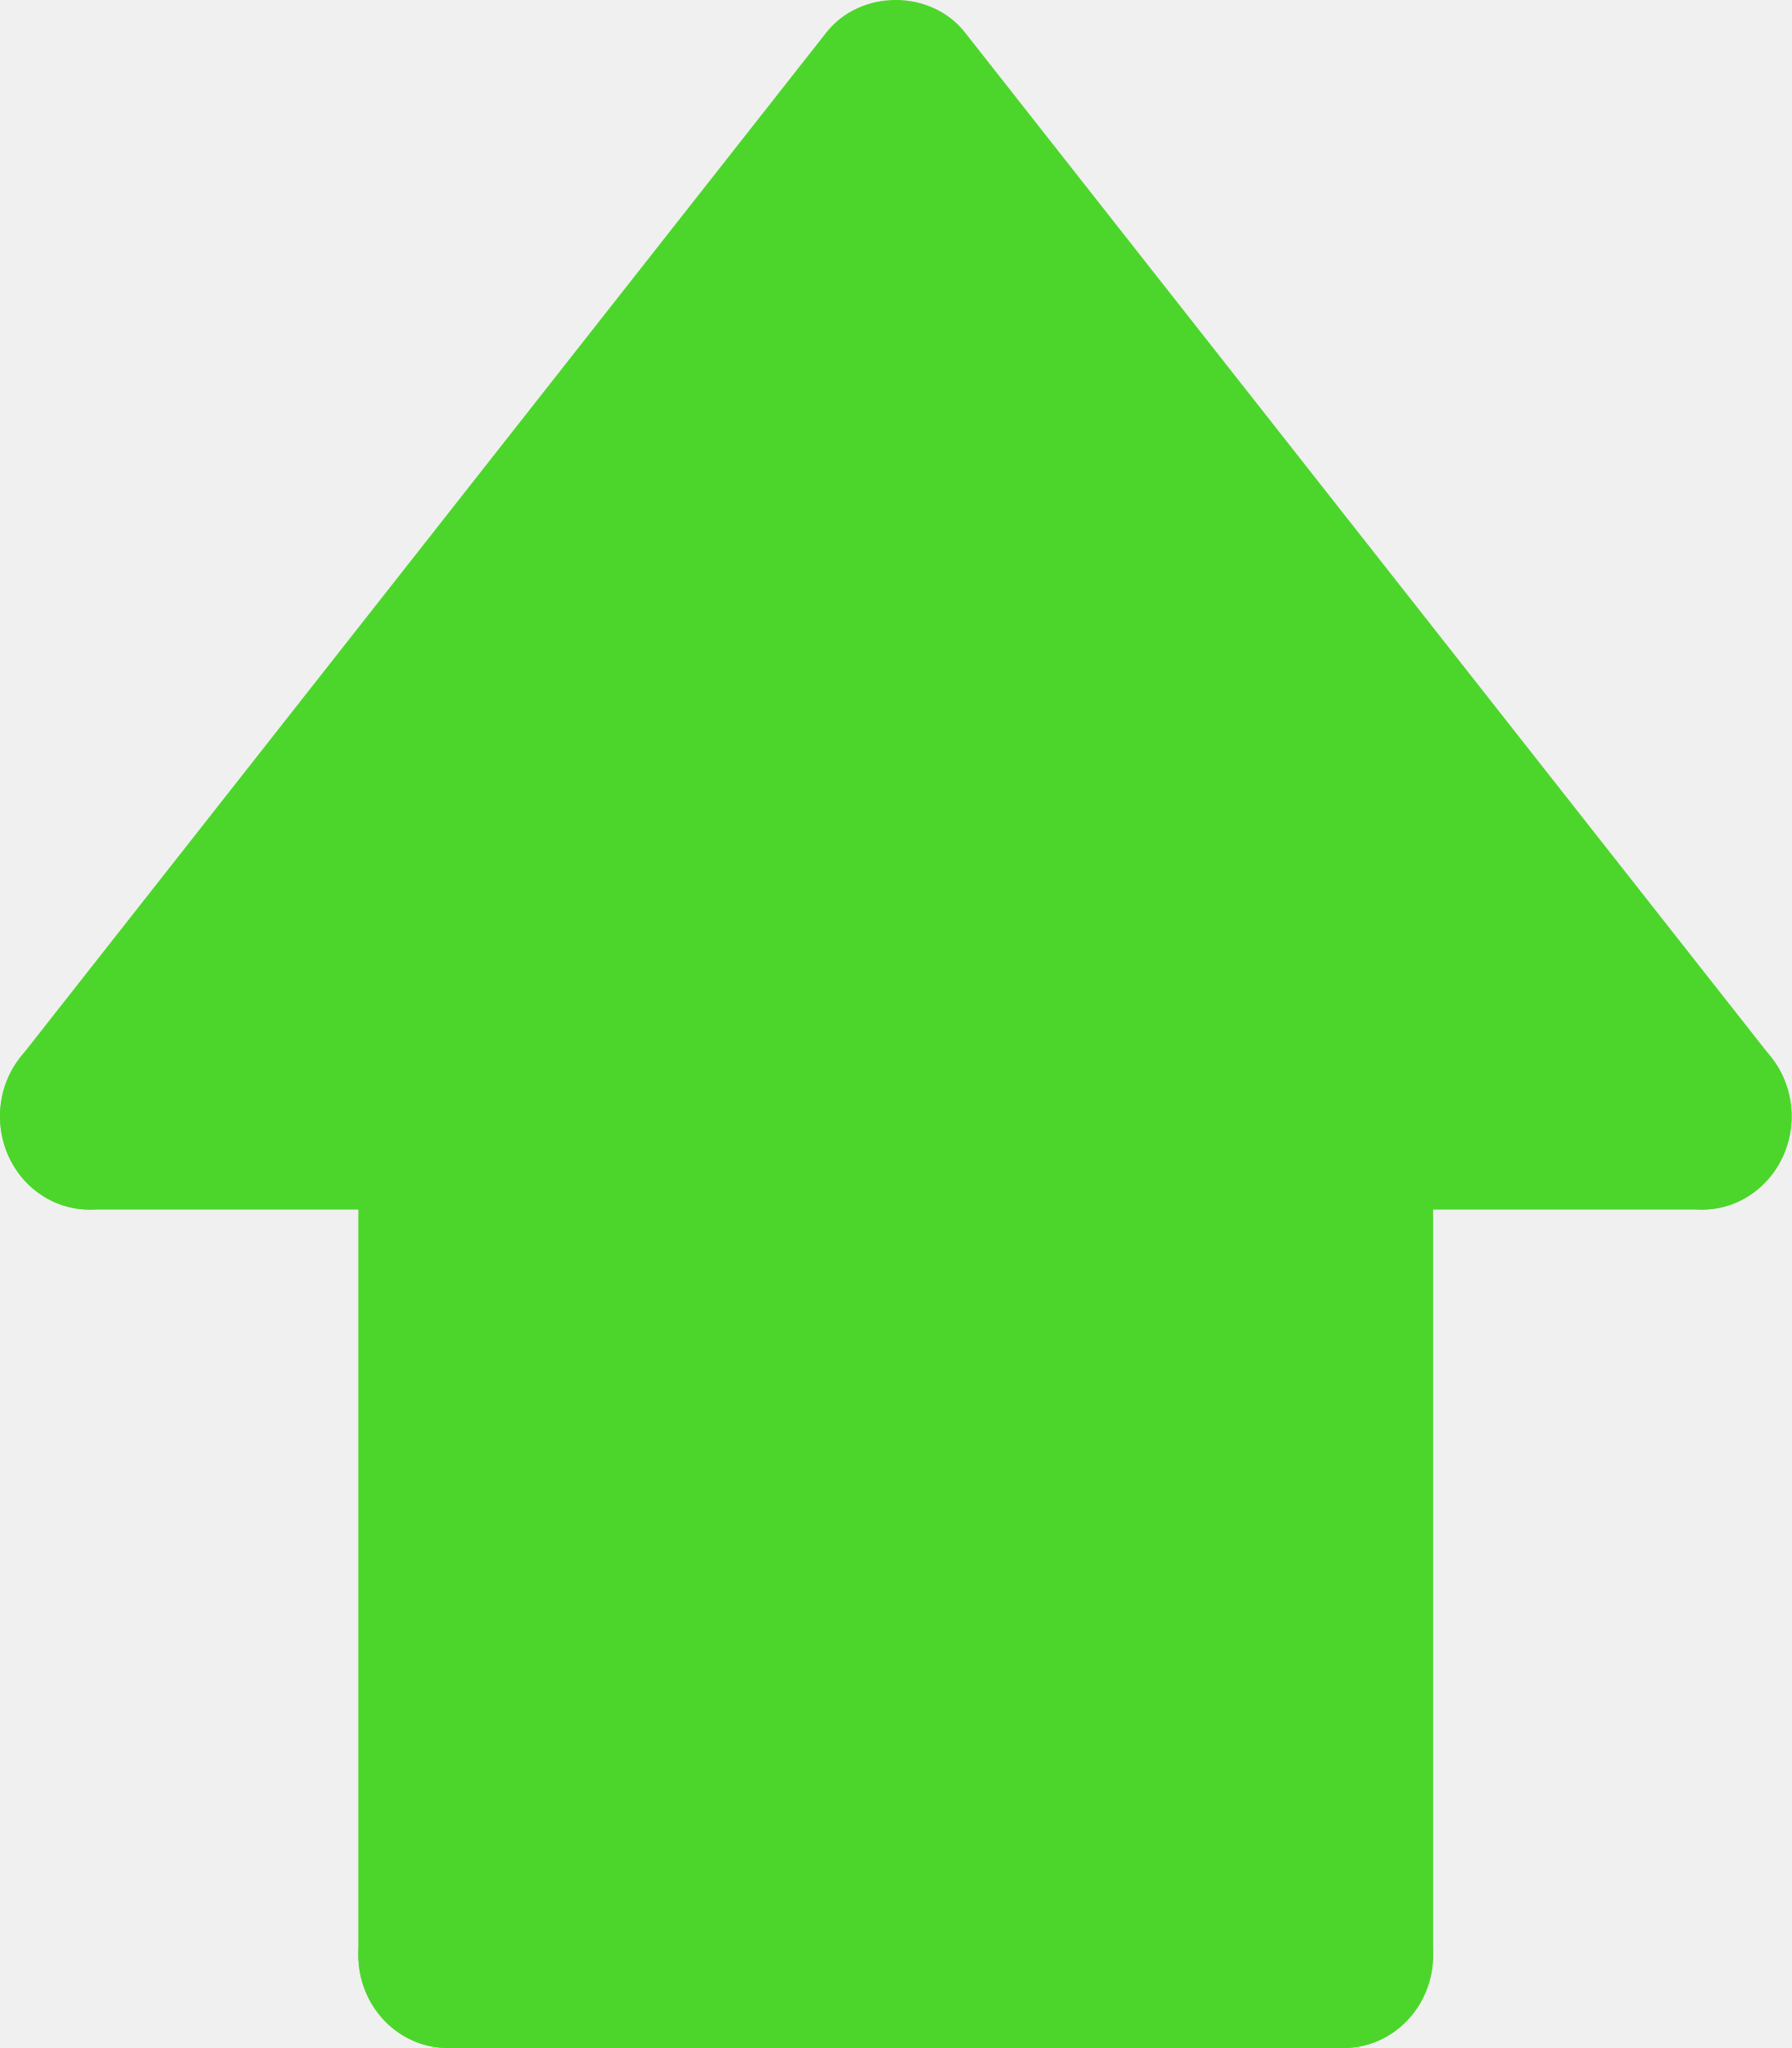
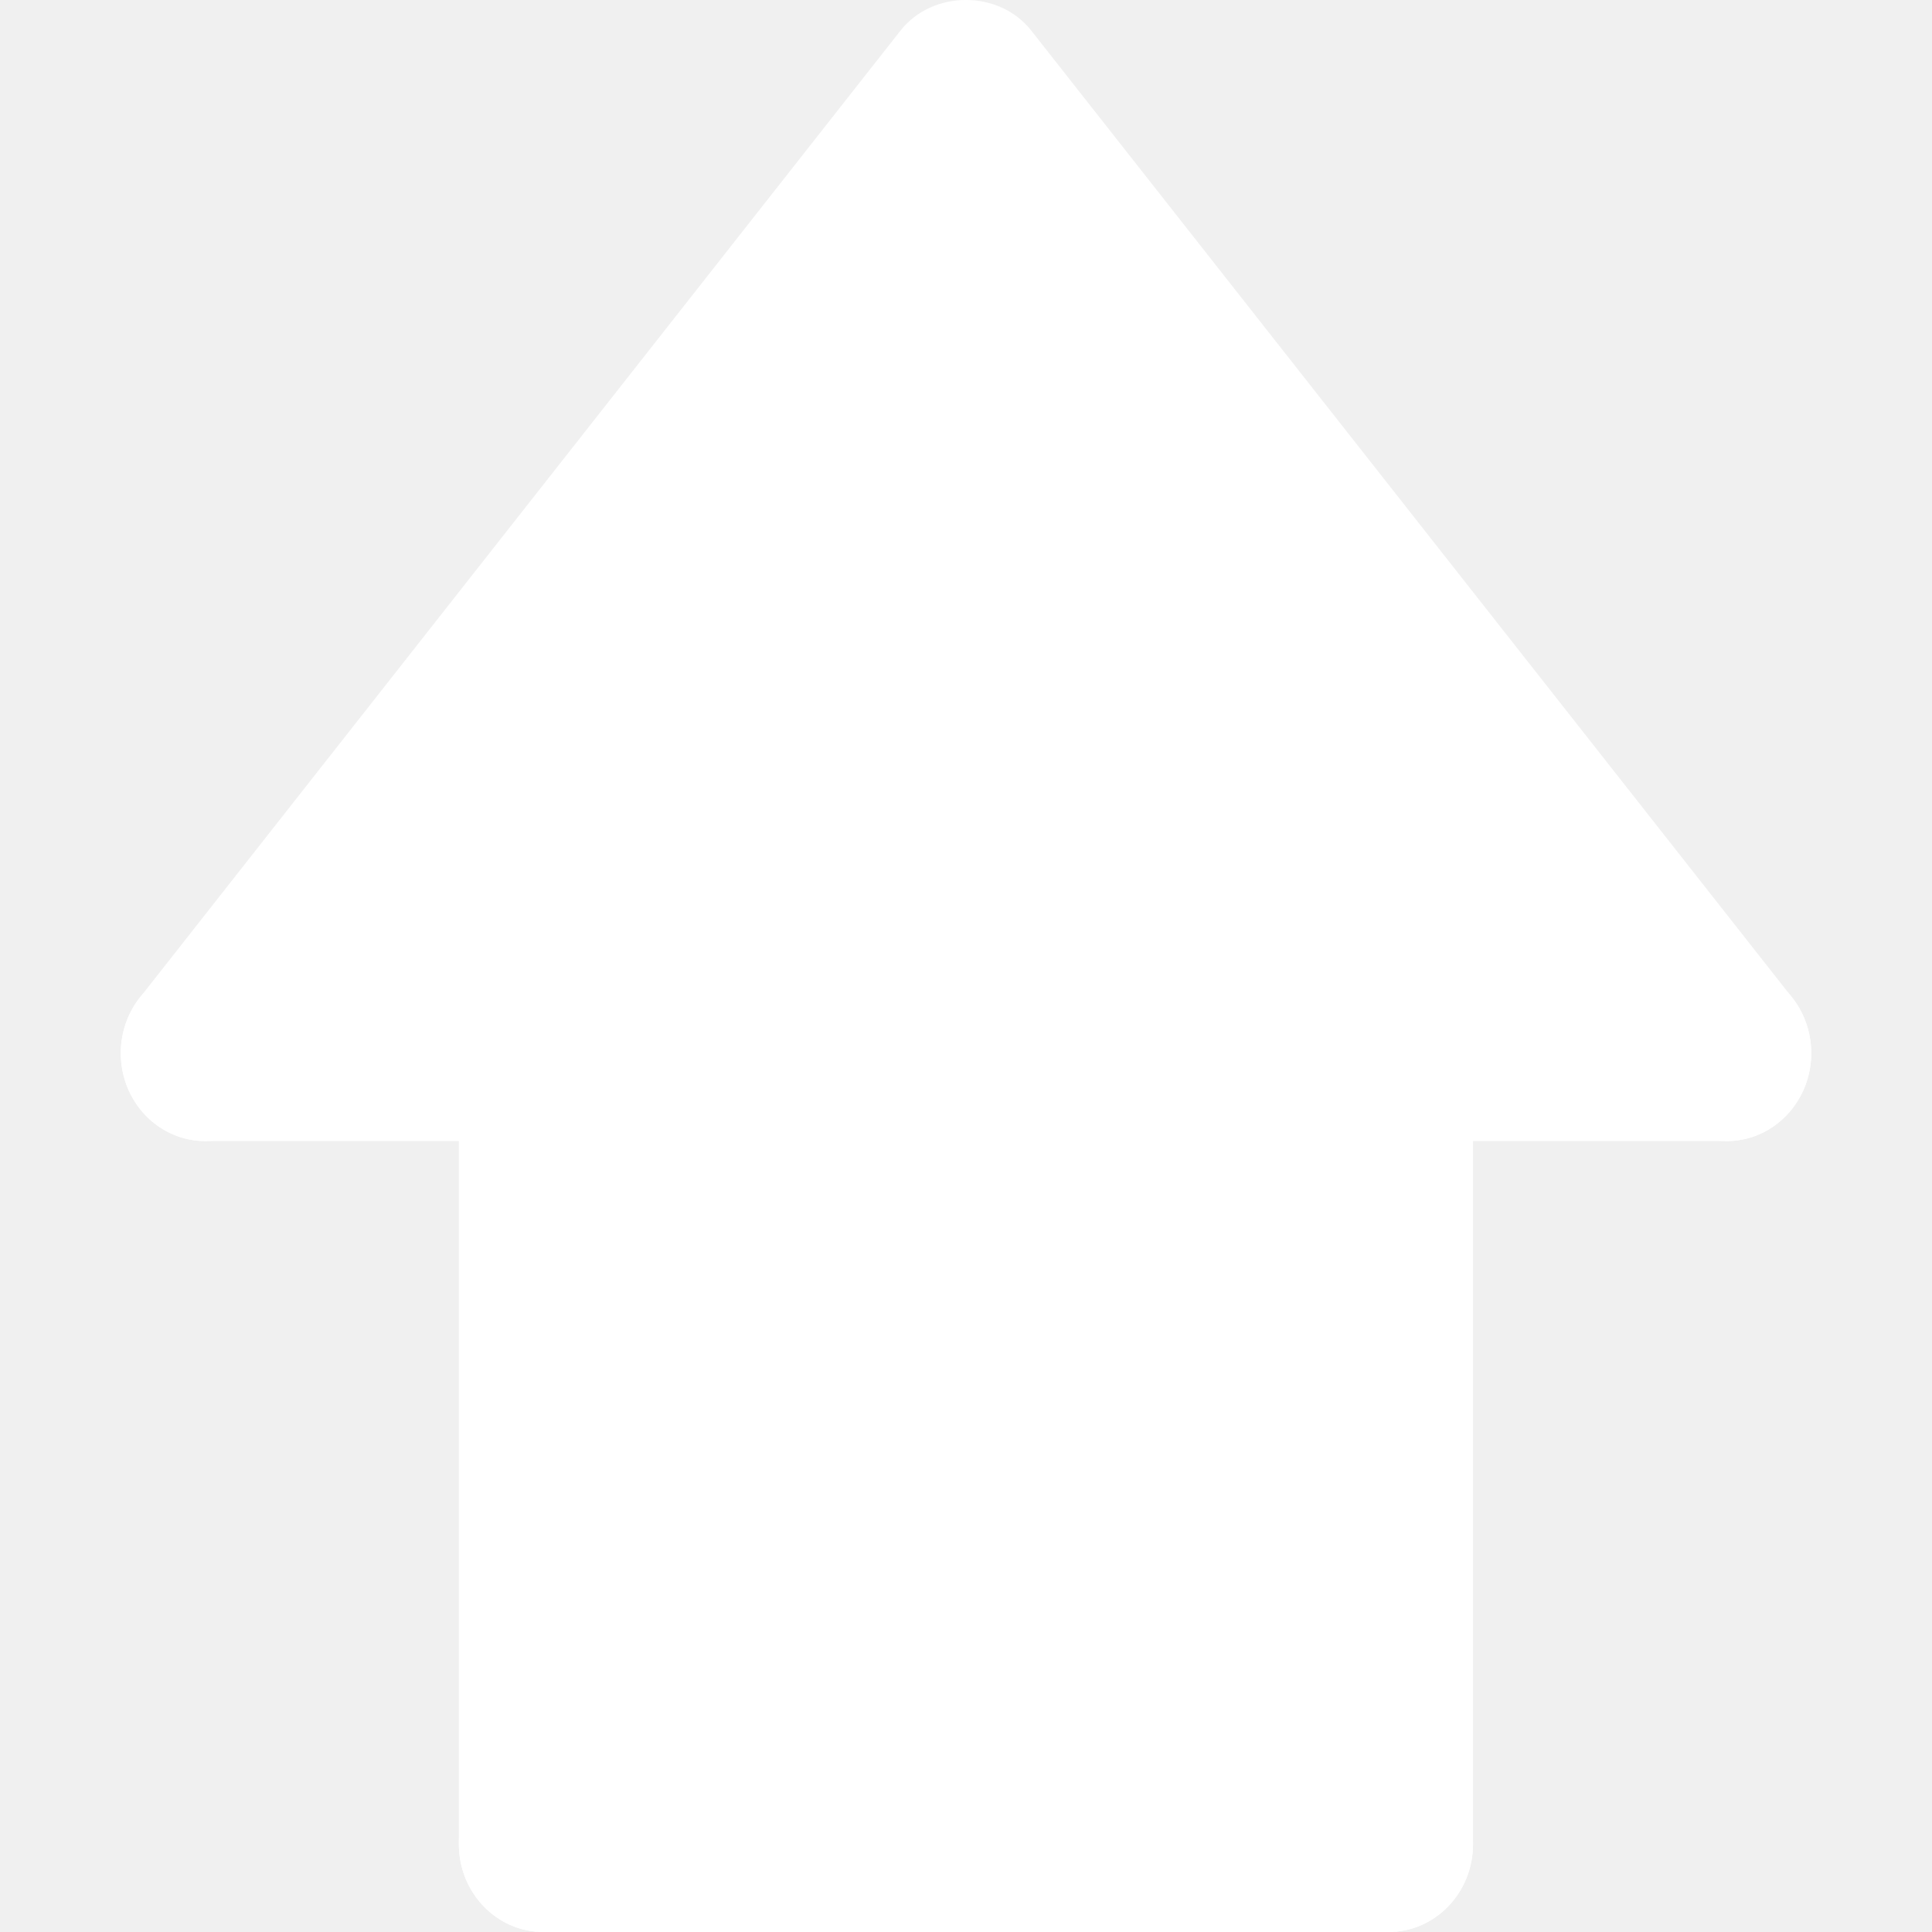
- <svg xmlns="http://www.w3.org/2000/svg" width="14" height="16" viewBox="0 0 14 16" fill="none">
-   <path d="M10.5 8.722V15.272H3.502V8.722H0.702L7.001 0.708L13.3 8.722H10.5Z" fill="#4CD62B" />
-   <path d="M13.301 9.45C13.098 9.45 12.897 9.359 12.758 9.183L7 1.863L1.242 9.183C0.996 9.495 0.557 9.539 0.257 9.286C-0.042 9.03 -0.086 8.573 0.158 8.262L6.457 0.254C6.724 -0.085 7.275 -0.085 7.541 0.254L13.842 8.262C14.087 8.573 14.042 9.031 13.742 9.286C13.613 9.396 13.457 9.45 13.301 9.45Z" fill="#4CD62B" />
-   <path d="M3.5 16C3.113 16 2.8 15.675 2.8 15.272V8.722C2.8 8.319 3.113 7.994 3.5 7.994C3.887 7.994 4.2 8.319 4.2 8.722V15.272C4.2 15.675 3.887 16 3.5 16Z" fill="#4CD62B" />
-   <path d="M10.499 16H3.5C3.113 16 2.8 15.674 2.8 15.272C2.8 14.869 3.113 14.544 3.5 14.544H10.499C10.886 14.544 11.199 14.869 11.199 15.272C11.199 15.674 10.886 16 10.499 16Z" fill="#4CD62B" />
-   <path d="M10.499 16C10.112 16 9.799 15.675 9.799 15.272V8.722C9.799 8.319 10.112 7.994 10.499 7.994C10.886 7.994 11.199 8.319 11.199 8.722V15.272C11.199 15.675 10.886 16 10.499 16Z" fill="#4CD62B" />
-   <path d="M3.501 9.45H0.7C0.313 9.45 0 9.124 0 8.722C0 8.319 0.313 7.994 0.7 7.994H3.501C3.888 7.994 4.2 8.319 4.2 8.722C4.2 9.124 3.888 9.45 3.501 9.45Z" fill="#4CD62B" />
-   <path d="M13.3 9.45H10.499C10.112 9.45 9.799 9.124 9.799 8.722C9.799 8.319 10.112 7.994 10.499 7.994H13.3C13.687 7.994 14 8.319 14 8.722C14 9.124 13.687 9.45 13.3 9.45Z" fill="#4CD62B" />
+ <svg xmlns="http://www.w3.org/2000/svg" width="12" height="12" viewBox="0 0 14 16" fill="none">
+   <path d="M10.5 8.722V15.272H3.502V8.722H0.702L7.001 0.708L13.3 8.722H10.5Z" fill="#FFFFFF" />
+   <path d="M13.301 9.45C13.098 9.45 12.897 9.359 12.758 9.183L7 1.863L1.242 9.183C0.996 9.495 0.557 9.539 0.257 9.286C-0.042 9.03 -0.086 8.573 0.158 8.262L6.457 0.254C6.724 -0.085 7.275 -0.085 7.541 0.254L13.842 8.262C14.087 8.573 14.042 9.031 13.742 9.286C13.613 9.396 13.457 9.45 13.301 9.45Z" fill="#FFFFFF" />
+   <path d="M3.5 16C3.113 16 2.8 15.675 2.8 15.272V8.722C2.8 8.319 3.113 7.994 3.5 7.994C3.887 7.994 4.2 8.319 4.2 8.722V15.272C4.2 15.675 3.887 16 3.5 16Z" fill="#FFFFFF" />
+   <path d="M10.499 16H3.5C3.113 16 2.8 15.674 2.8 15.272C2.8 14.869 3.113 14.544 3.5 14.544H10.499C10.886 14.544 11.199 14.869 11.199 15.272C11.199 15.674 10.886 16 10.499 16Z" fill="#FFFFFF" />
+   <path d="M10.499 16C10.112 16 9.799 15.675 9.799 15.272V8.722C9.799 8.319 10.112 7.994 10.499 7.994C10.886 7.994 11.199 8.319 11.199 8.722V15.272C11.199 15.675 10.886 16 10.499 16Z" fill="#FFFFFF" />
+   <path d="M3.501 9.45H0.7C0.313 9.45 0 9.124 0 8.722C0 8.319 0.313 7.994 0.7 7.994H3.501C3.888 7.994 4.2 8.319 4.2 8.722C4.2 9.124 3.888 9.45 3.501 9.45Z" fill="#FFFFFF" />
+   <path d="M13.3 9.45H10.499C10.112 9.45 9.799 9.124 9.799 8.722C9.799 8.319 10.112 7.994 10.499 7.994H13.3C13.687 7.994 14 8.319 14 8.722C14 9.124 13.687 9.45 13.3 9.45Z" fill="#FFFFFF" />
</svg>
